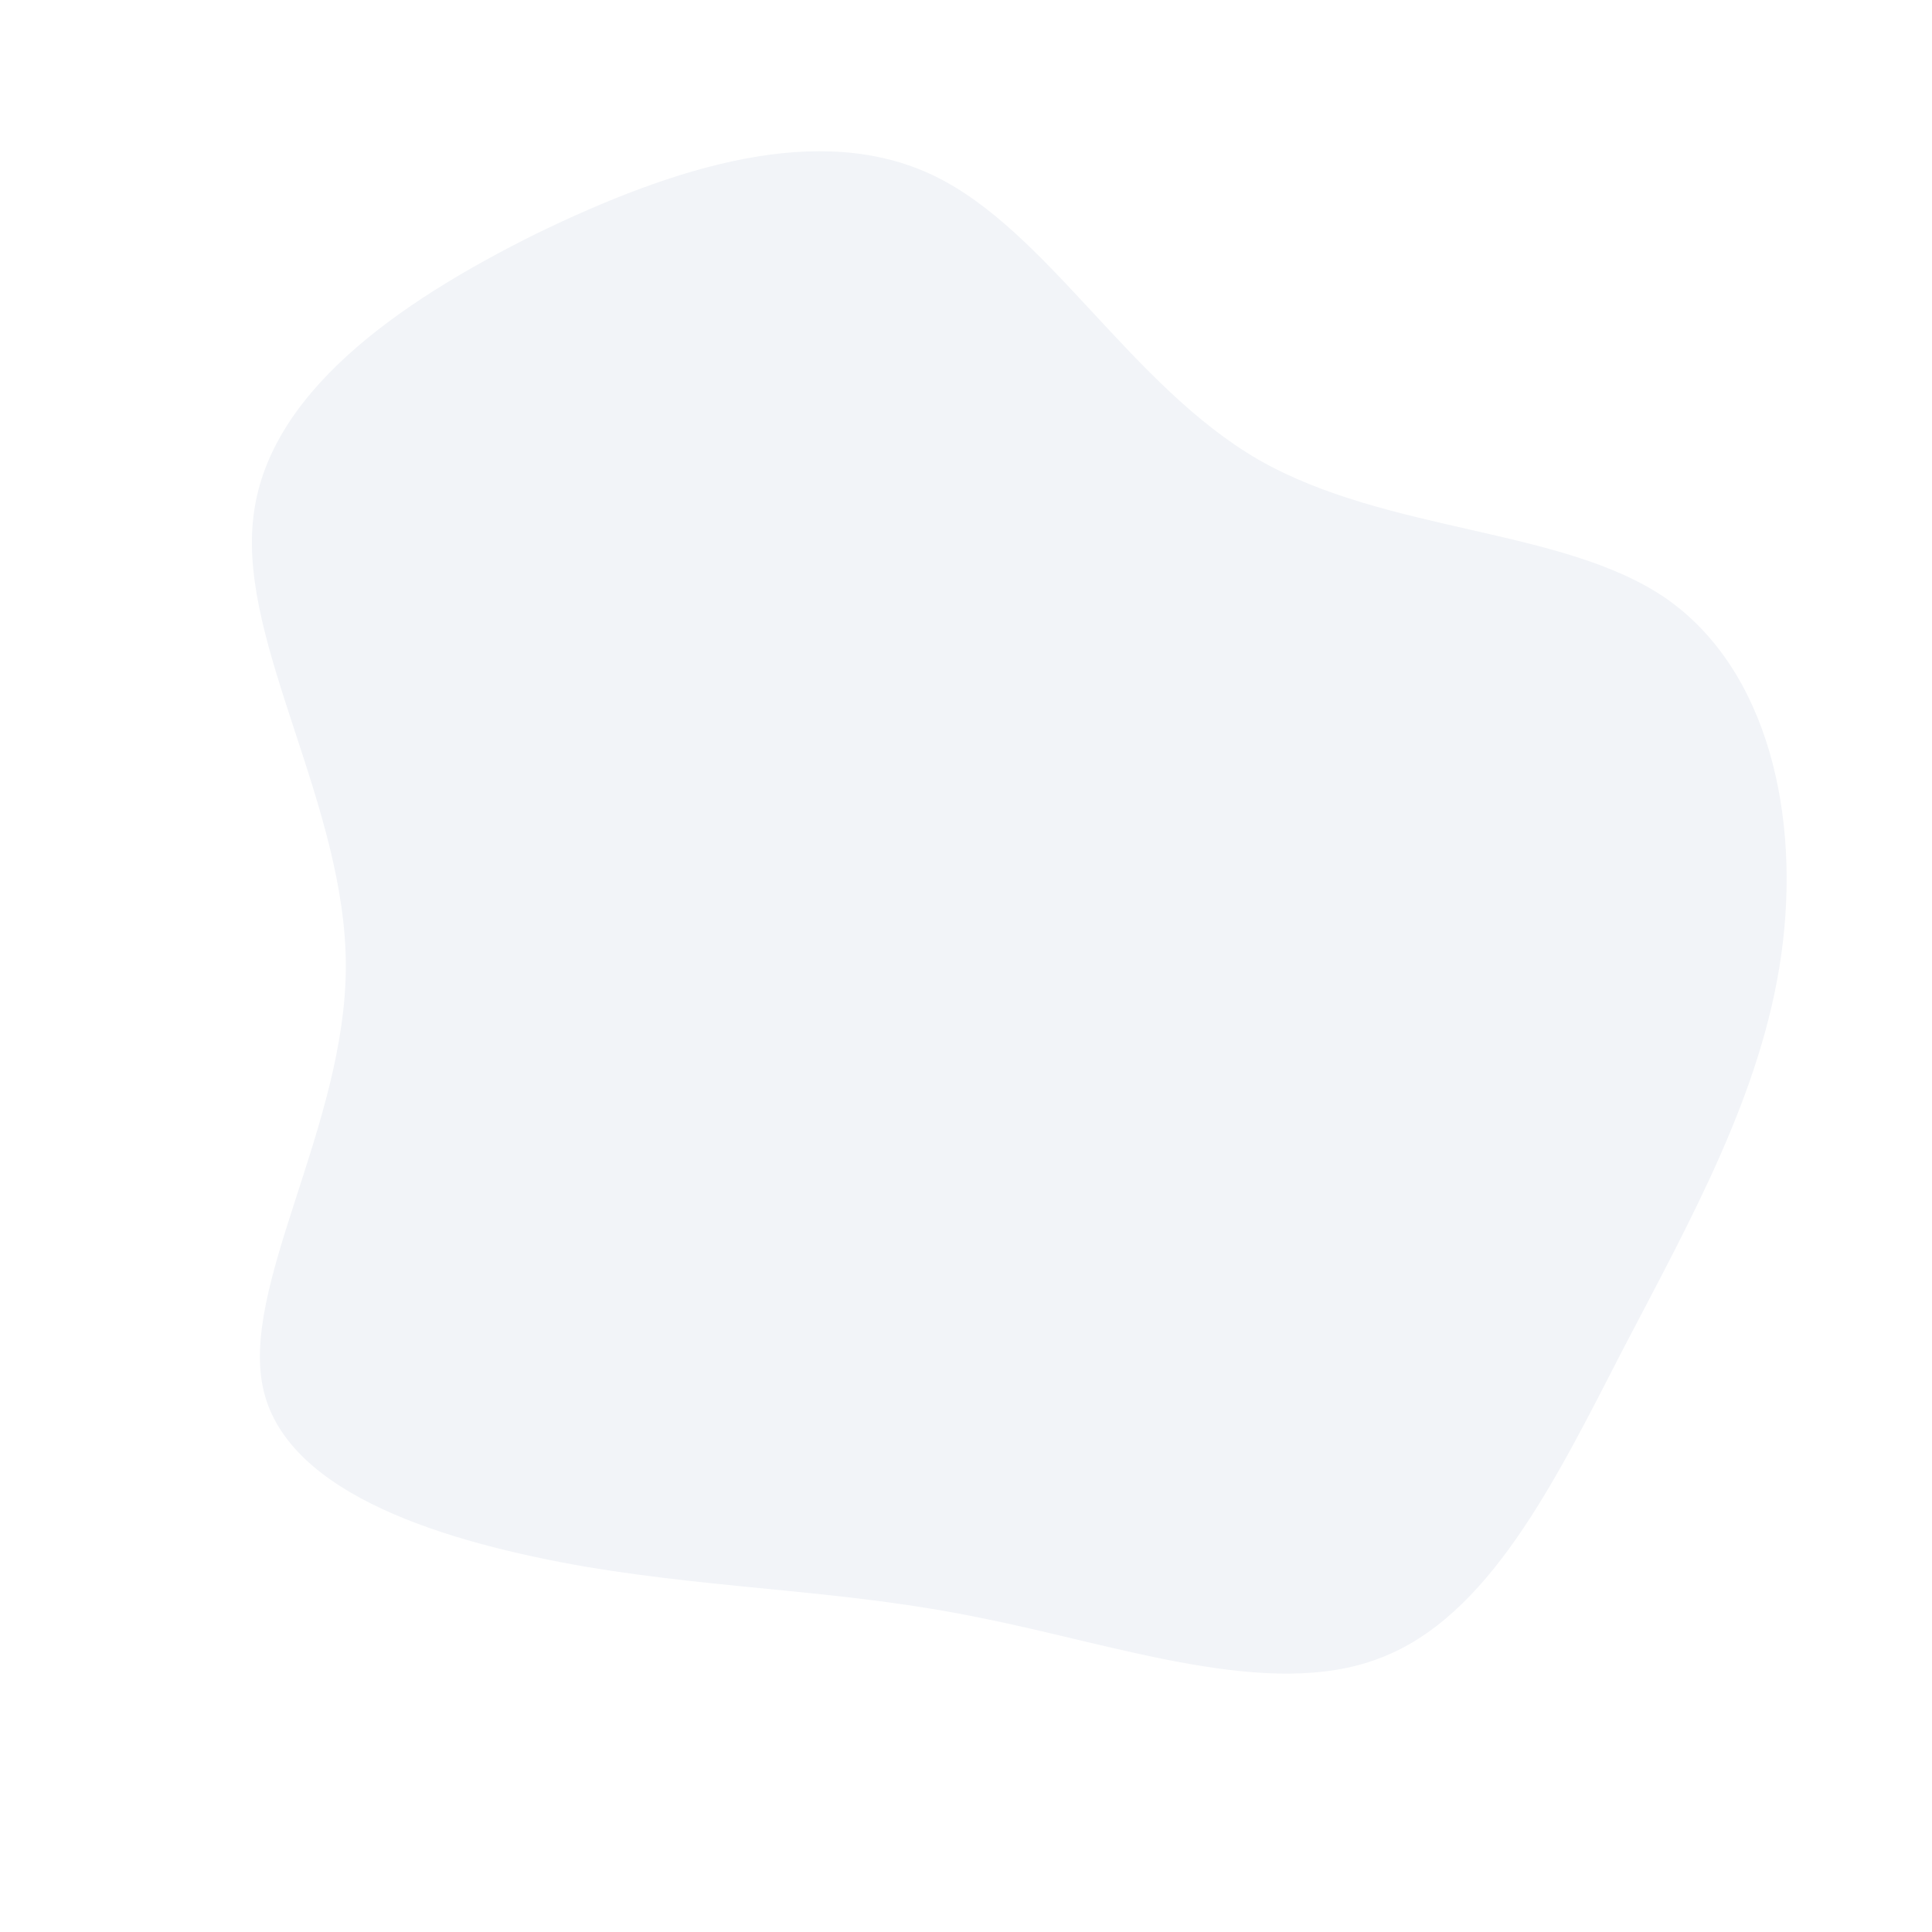
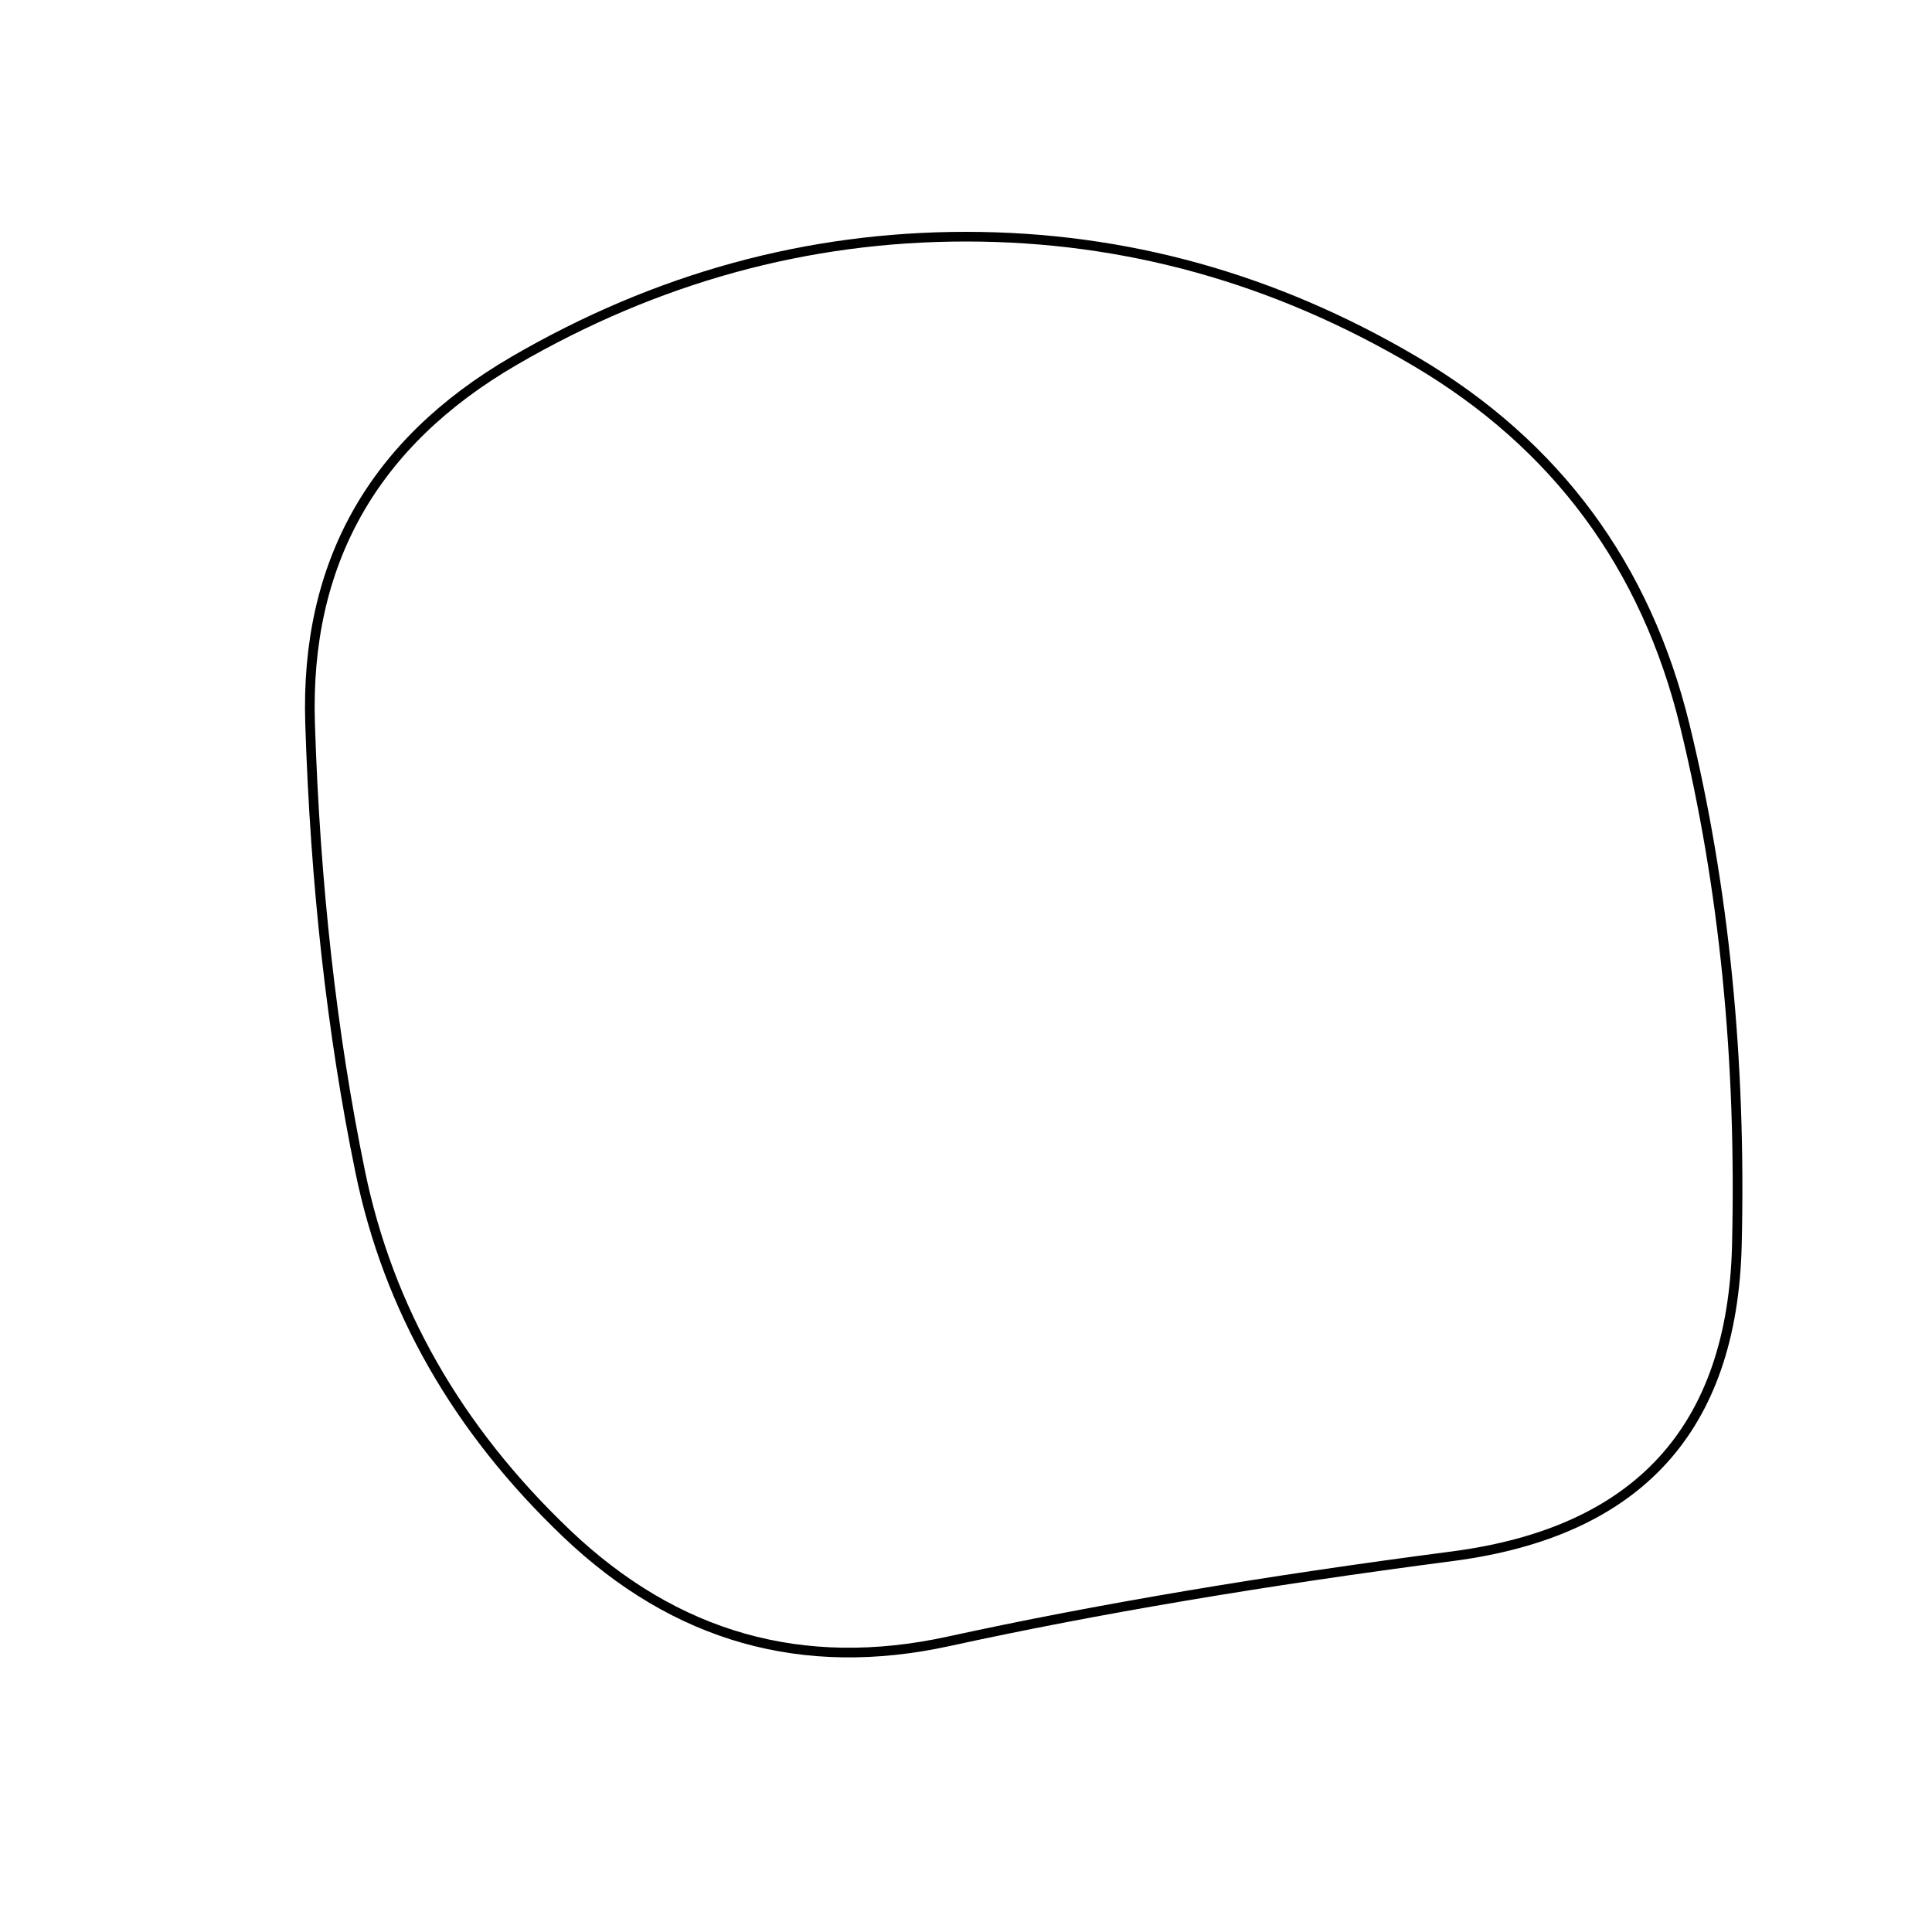
- <svg xmlns="http://www.w3.org/2000/svg" viewBox="0 0 200 200">
-   <path fill="#F2F4F8" d="M30.3,-52.4C43.6,-44.8,61.7,-45.4,72.4,-38.1C83.1,-30.7,86.4,-15.4,84.4,-1.2C82.4,13.1,75.1,26.1,68,39.7C61,53.3,54.1,67.5,42.7,71.7C31.4,76,15.7,70.3,1.6,67.5C-12.4,64.6,-24.9,64.6,-39.3,62.2C-53.7,59.7,-70.1,54.8,-72.7,44C-75.3,33.3,-64.2,16.6,-64.2,0C-64.2,-16.6,-75.2,-33.2,-73.8,-46.2C-72.5,-59.2,-58.8,-68.7,-44.5,-75.8C-30.1,-82.8,-15.1,-87.5,-3.3,-81.8C8.5,-76.1,17,-60.1,30.3,-52.4Z" transform="translate(100 100)" />
+ <svg xmlns="http://www.w3.org/2000/svg" viewBox="0 0 1000 1000">
+   <defs>
+     <clipPath id="a">
+       <path fill="currentColor" d="M901.5 644.5Q898 789 752 808t-260.5 44q-114.5 25-200-56.5T184 607q-22-107-26-232.5t107-190Q376 120 500 120t234 65q110 65 140.5 190t27 269.5Z" />
+     </clipPath>
+   </defs>
+   <g clip-path="url(#a)">
+     <path fill="none" stroke="#000" stroke-width="10" d="M901.5 644.5Q898 789 752 808t-260.5 44q-114.5 25-200-56.5T184 607q-22-107-26-232.5t107-190Q376 120 500 120t234 65q110 65 140.5 190t27 269.5Z" />
+   </g>
</svg>
